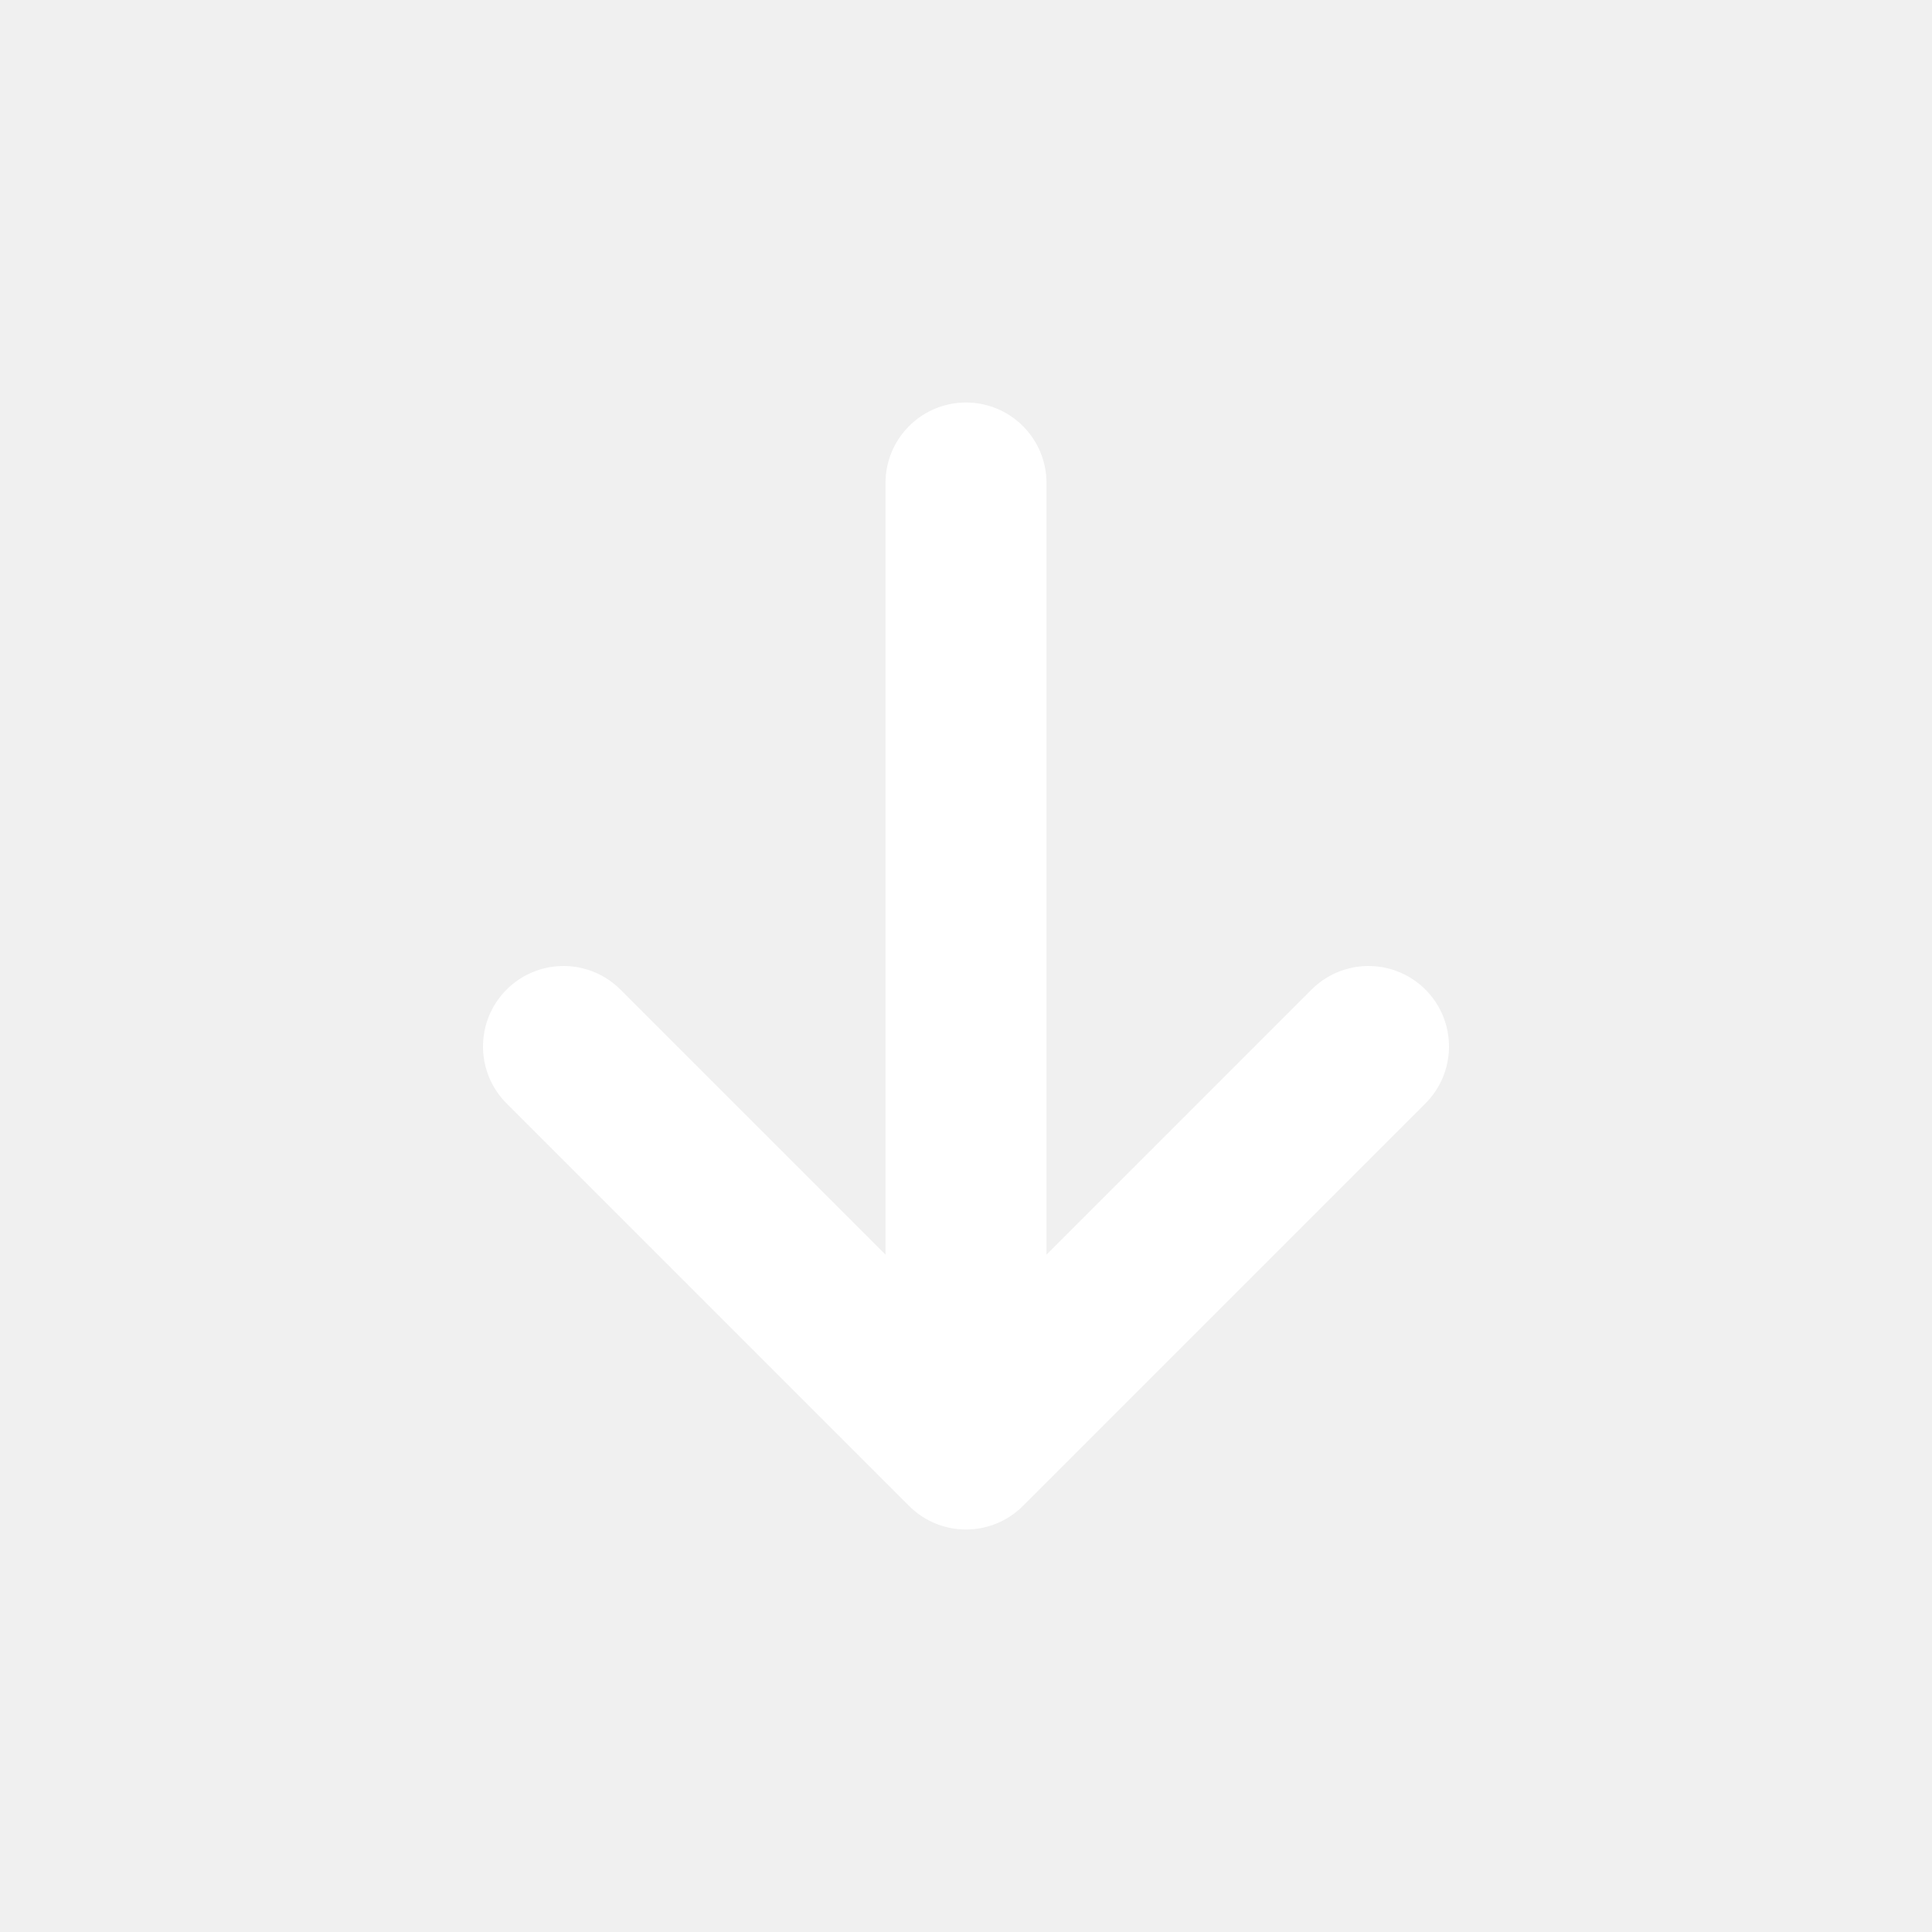
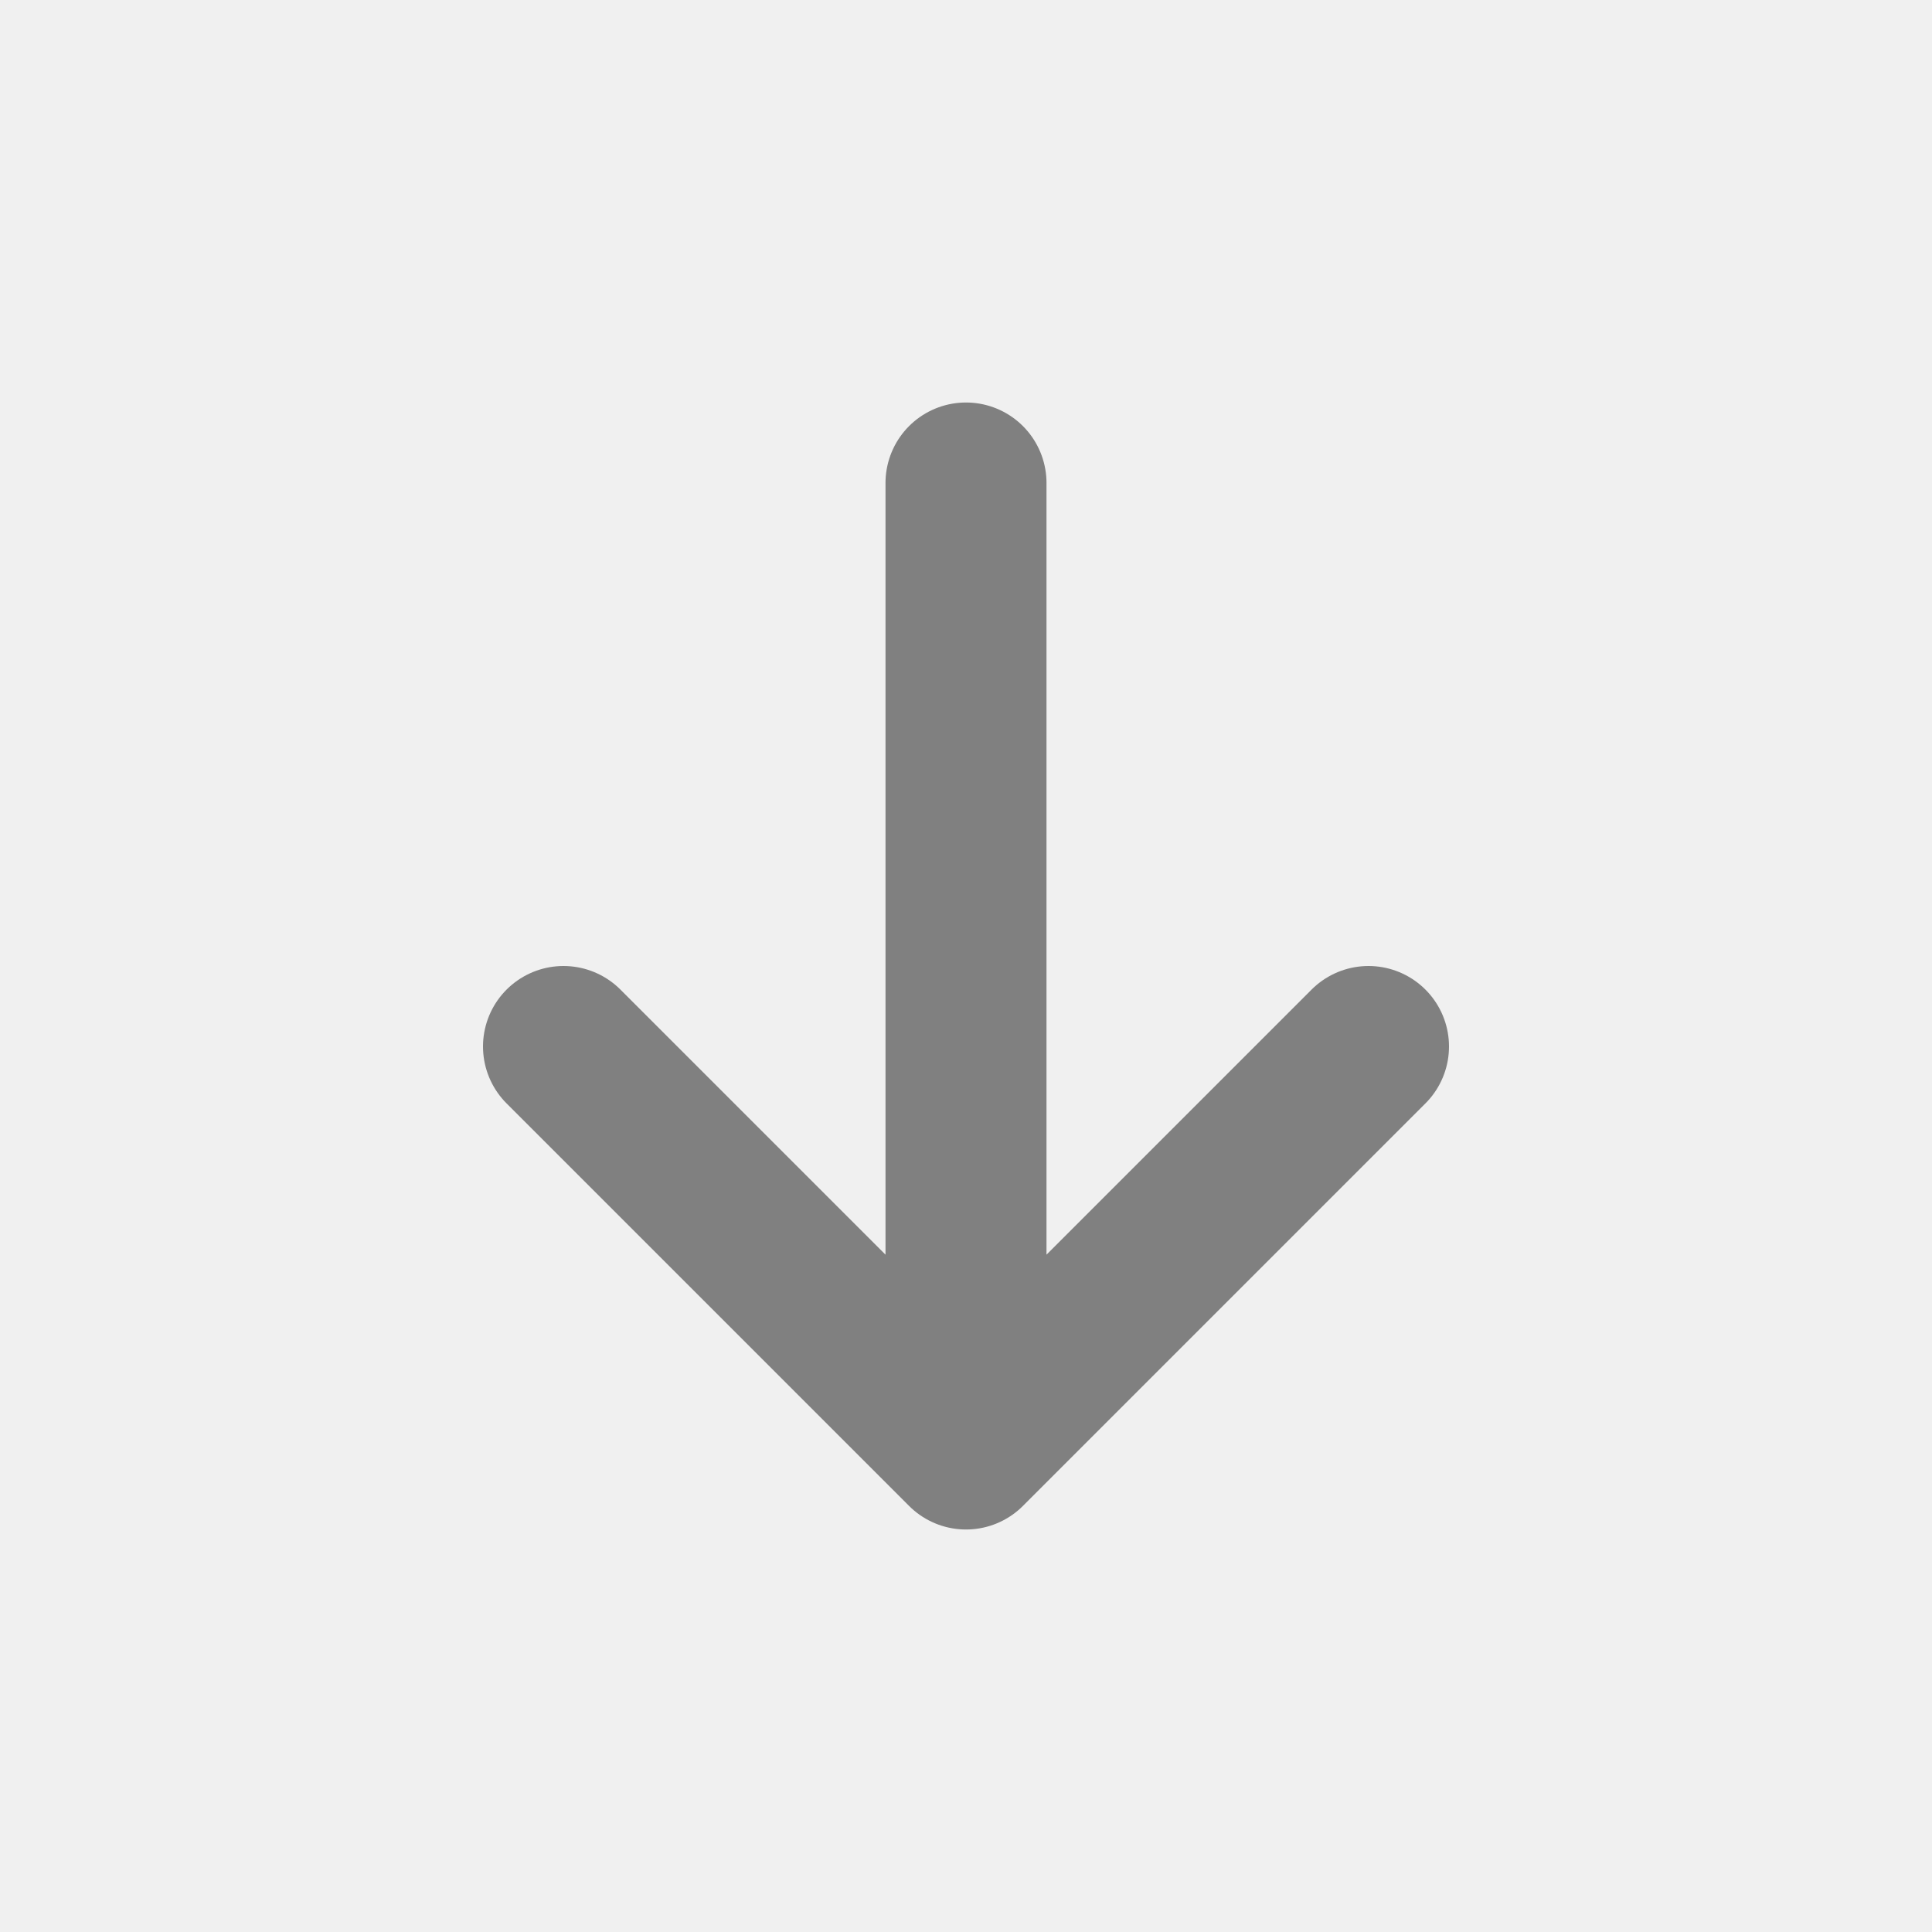
<svg xmlns="http://www.w3.org/2000/svg" width="800px" height="800px" viewBox="0 0 24 24" fill="none">
-   <path d="M12 6V18M12 18L7 13M12 18L17 13" stroke="#ffffff" stroke-width="2" stroke-linecap="round" stroke-linejoin="round" />
+   <path d="M12 6V18M12 18L7 13M12 18L17 13" stroke="#808080" stroke-width="2" stroke-linecap="round" stroke-linejoin="round" />
</svg>
